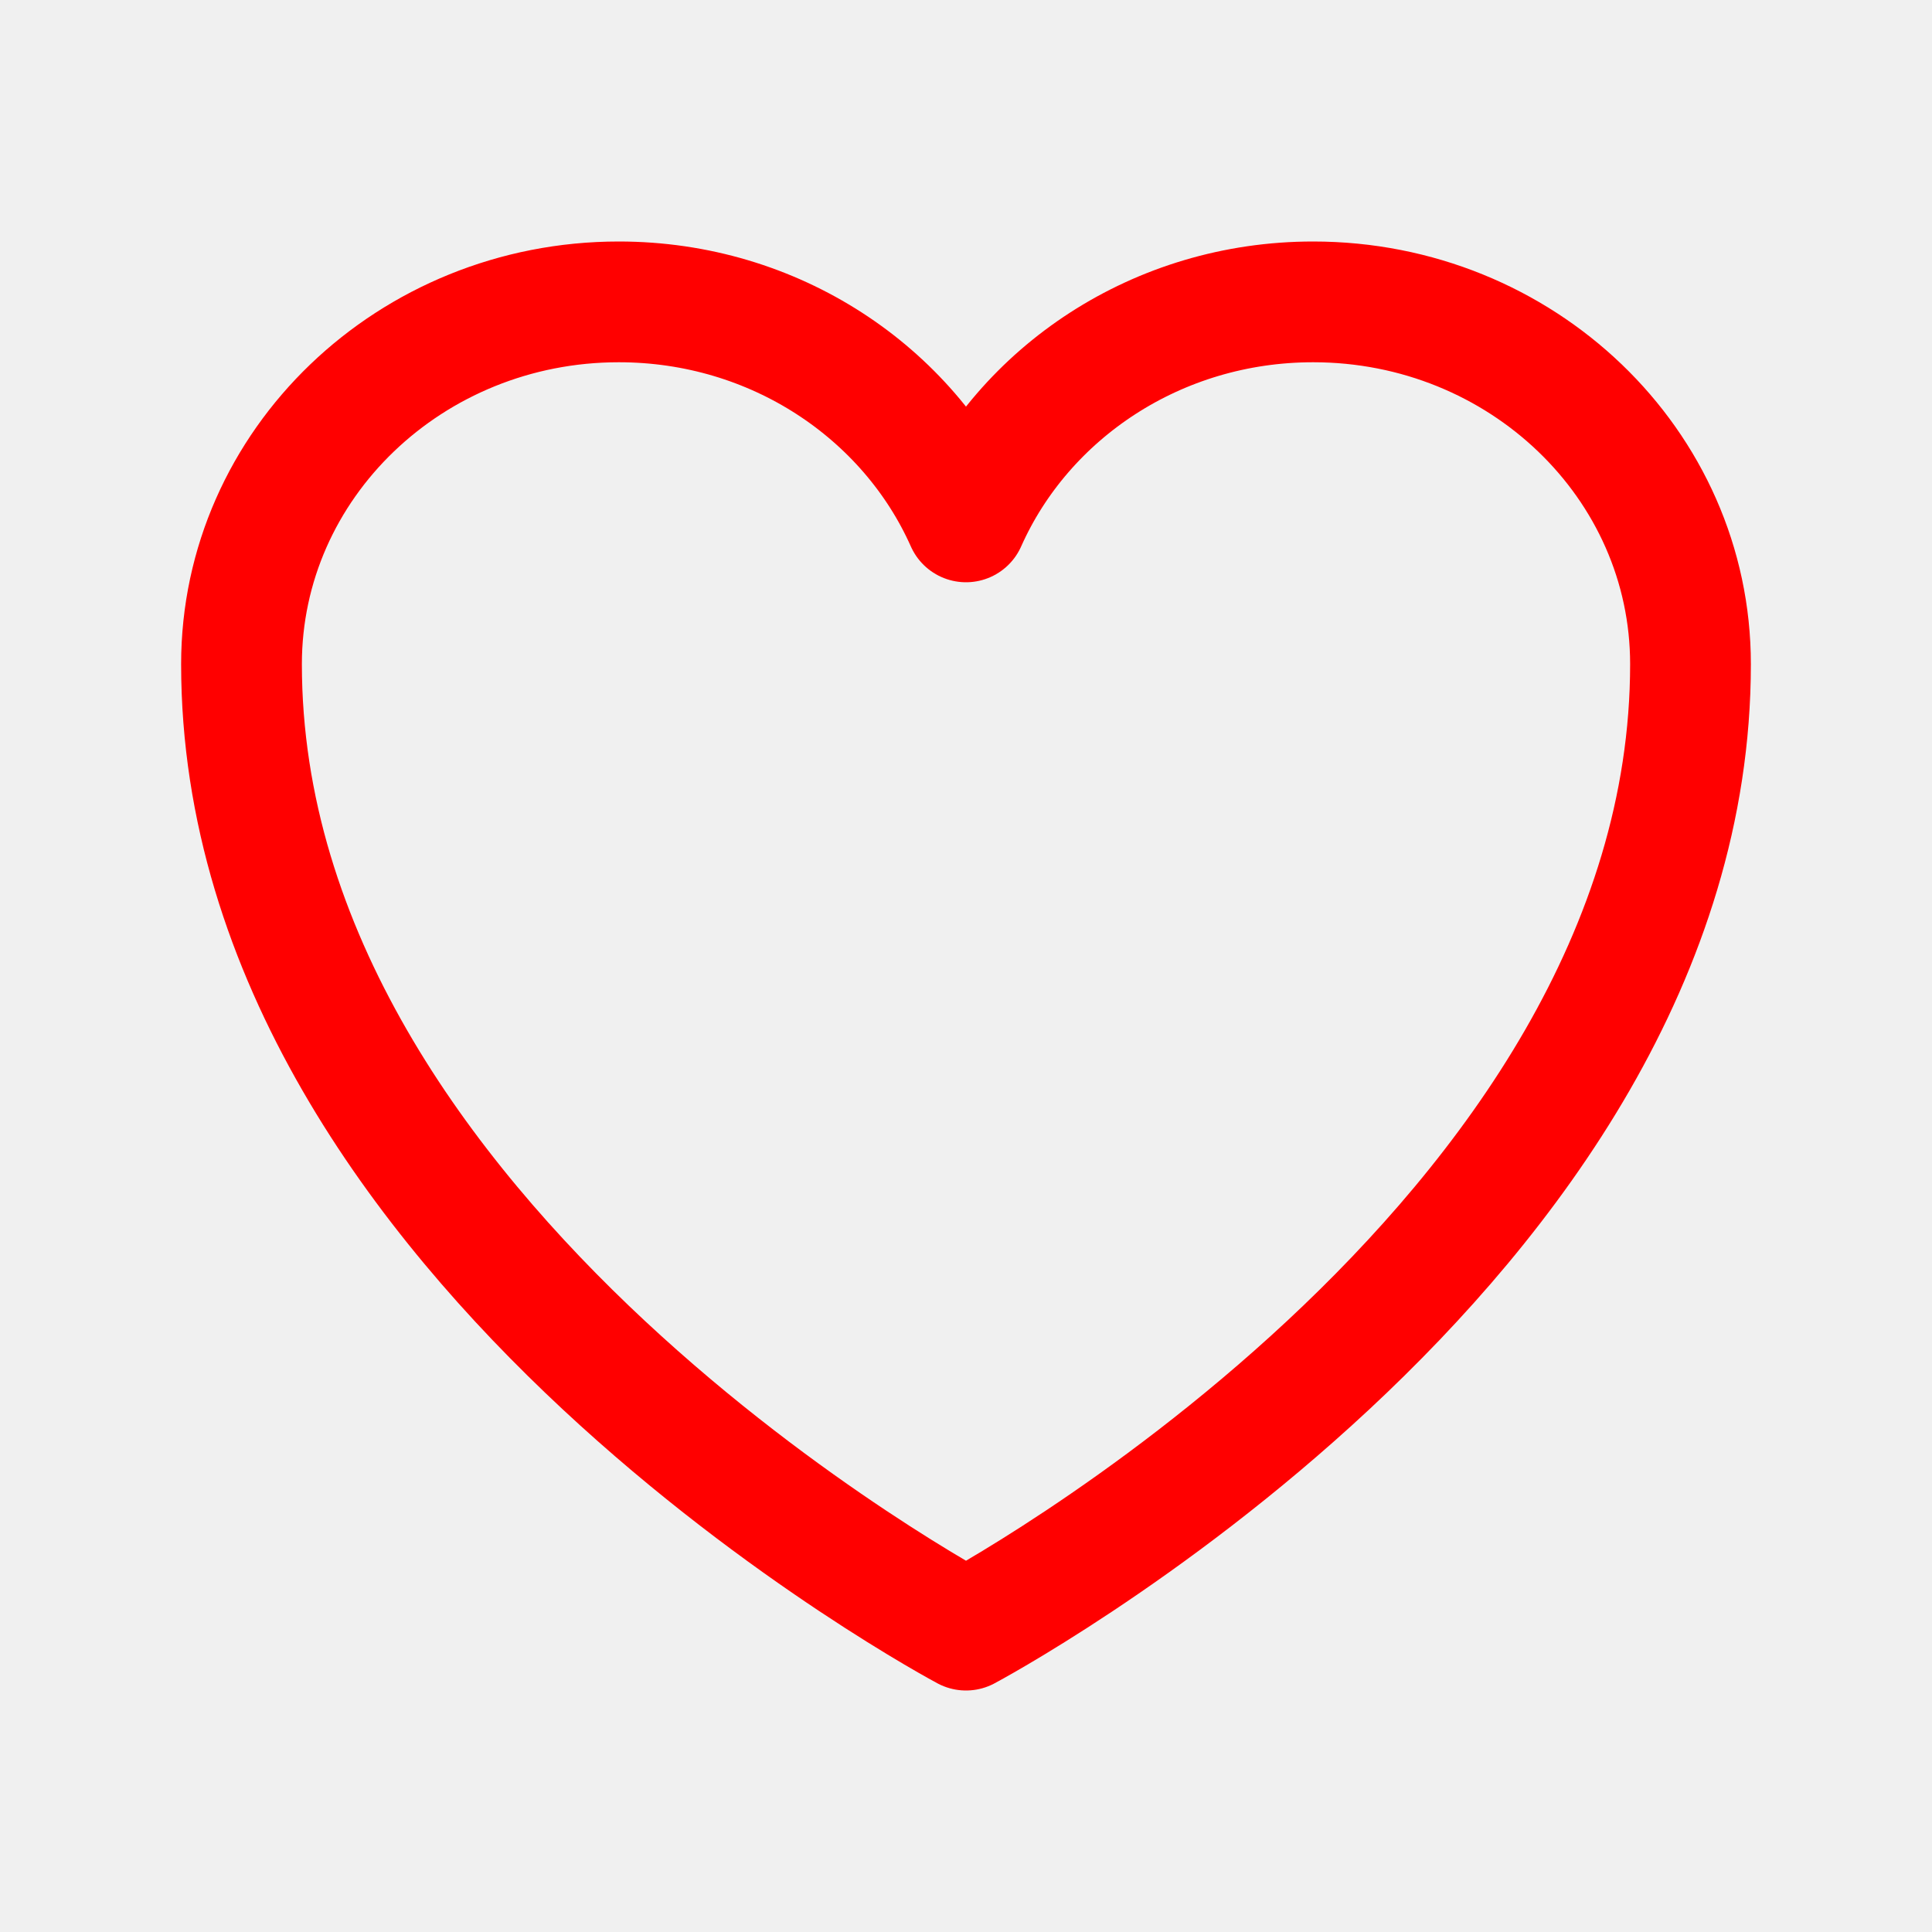
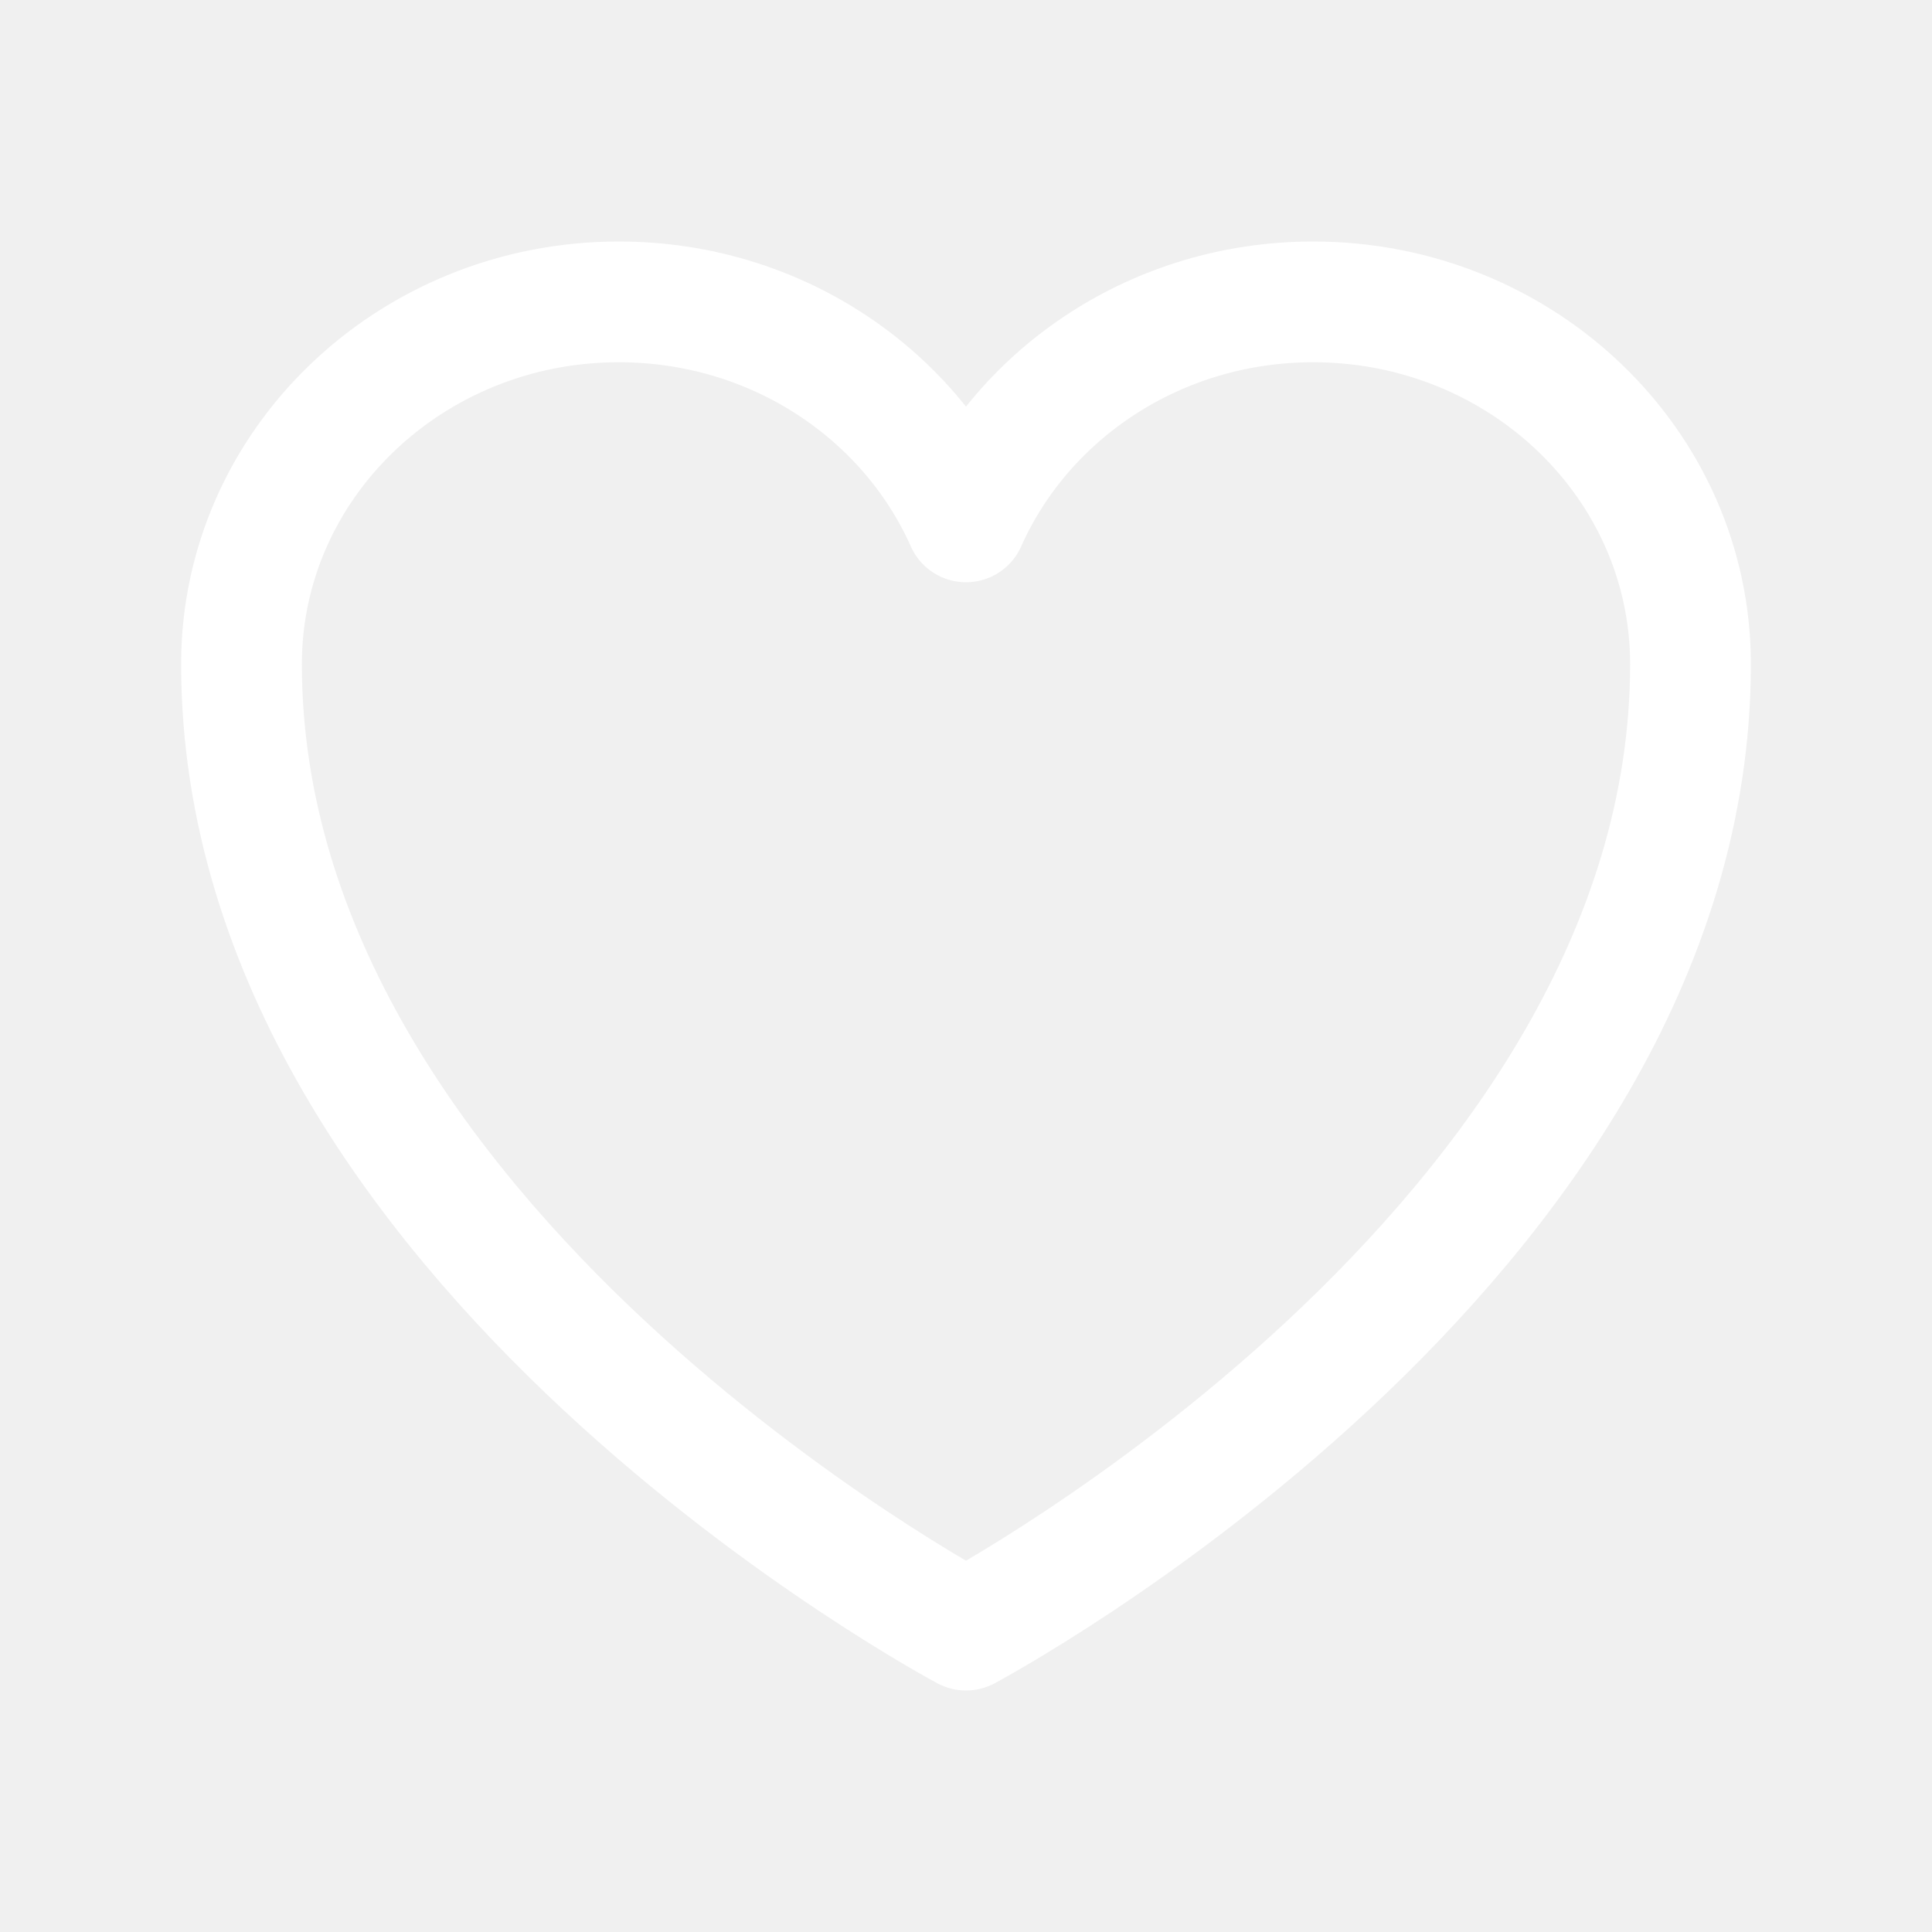
- <svg xmlns="http://www.w3.org/2000/svg" fill="none" viewBox="0 0 24 24" stroke-width="1.5" stroke="red">
+ <svg xmlns="http://www.w3.org/2000/svg" fill="none" viewBox="0 0 24 24" stroke-width="1.5" stroke="white">
  <path stroke-linecap="round" stroke-linejoin="round" d="M21 8.25c0-2.485-2.099-4.5-4.688-4.5-1.935 0-3.597 1.126-4.312 2.733-.715-1.607-2.377-2.733-4.313-2.733C5.1 3.75 3 5.765 3 8.25c0 7.22 9 12 9 12s9-4.78 9-12Z" />
</svg>
